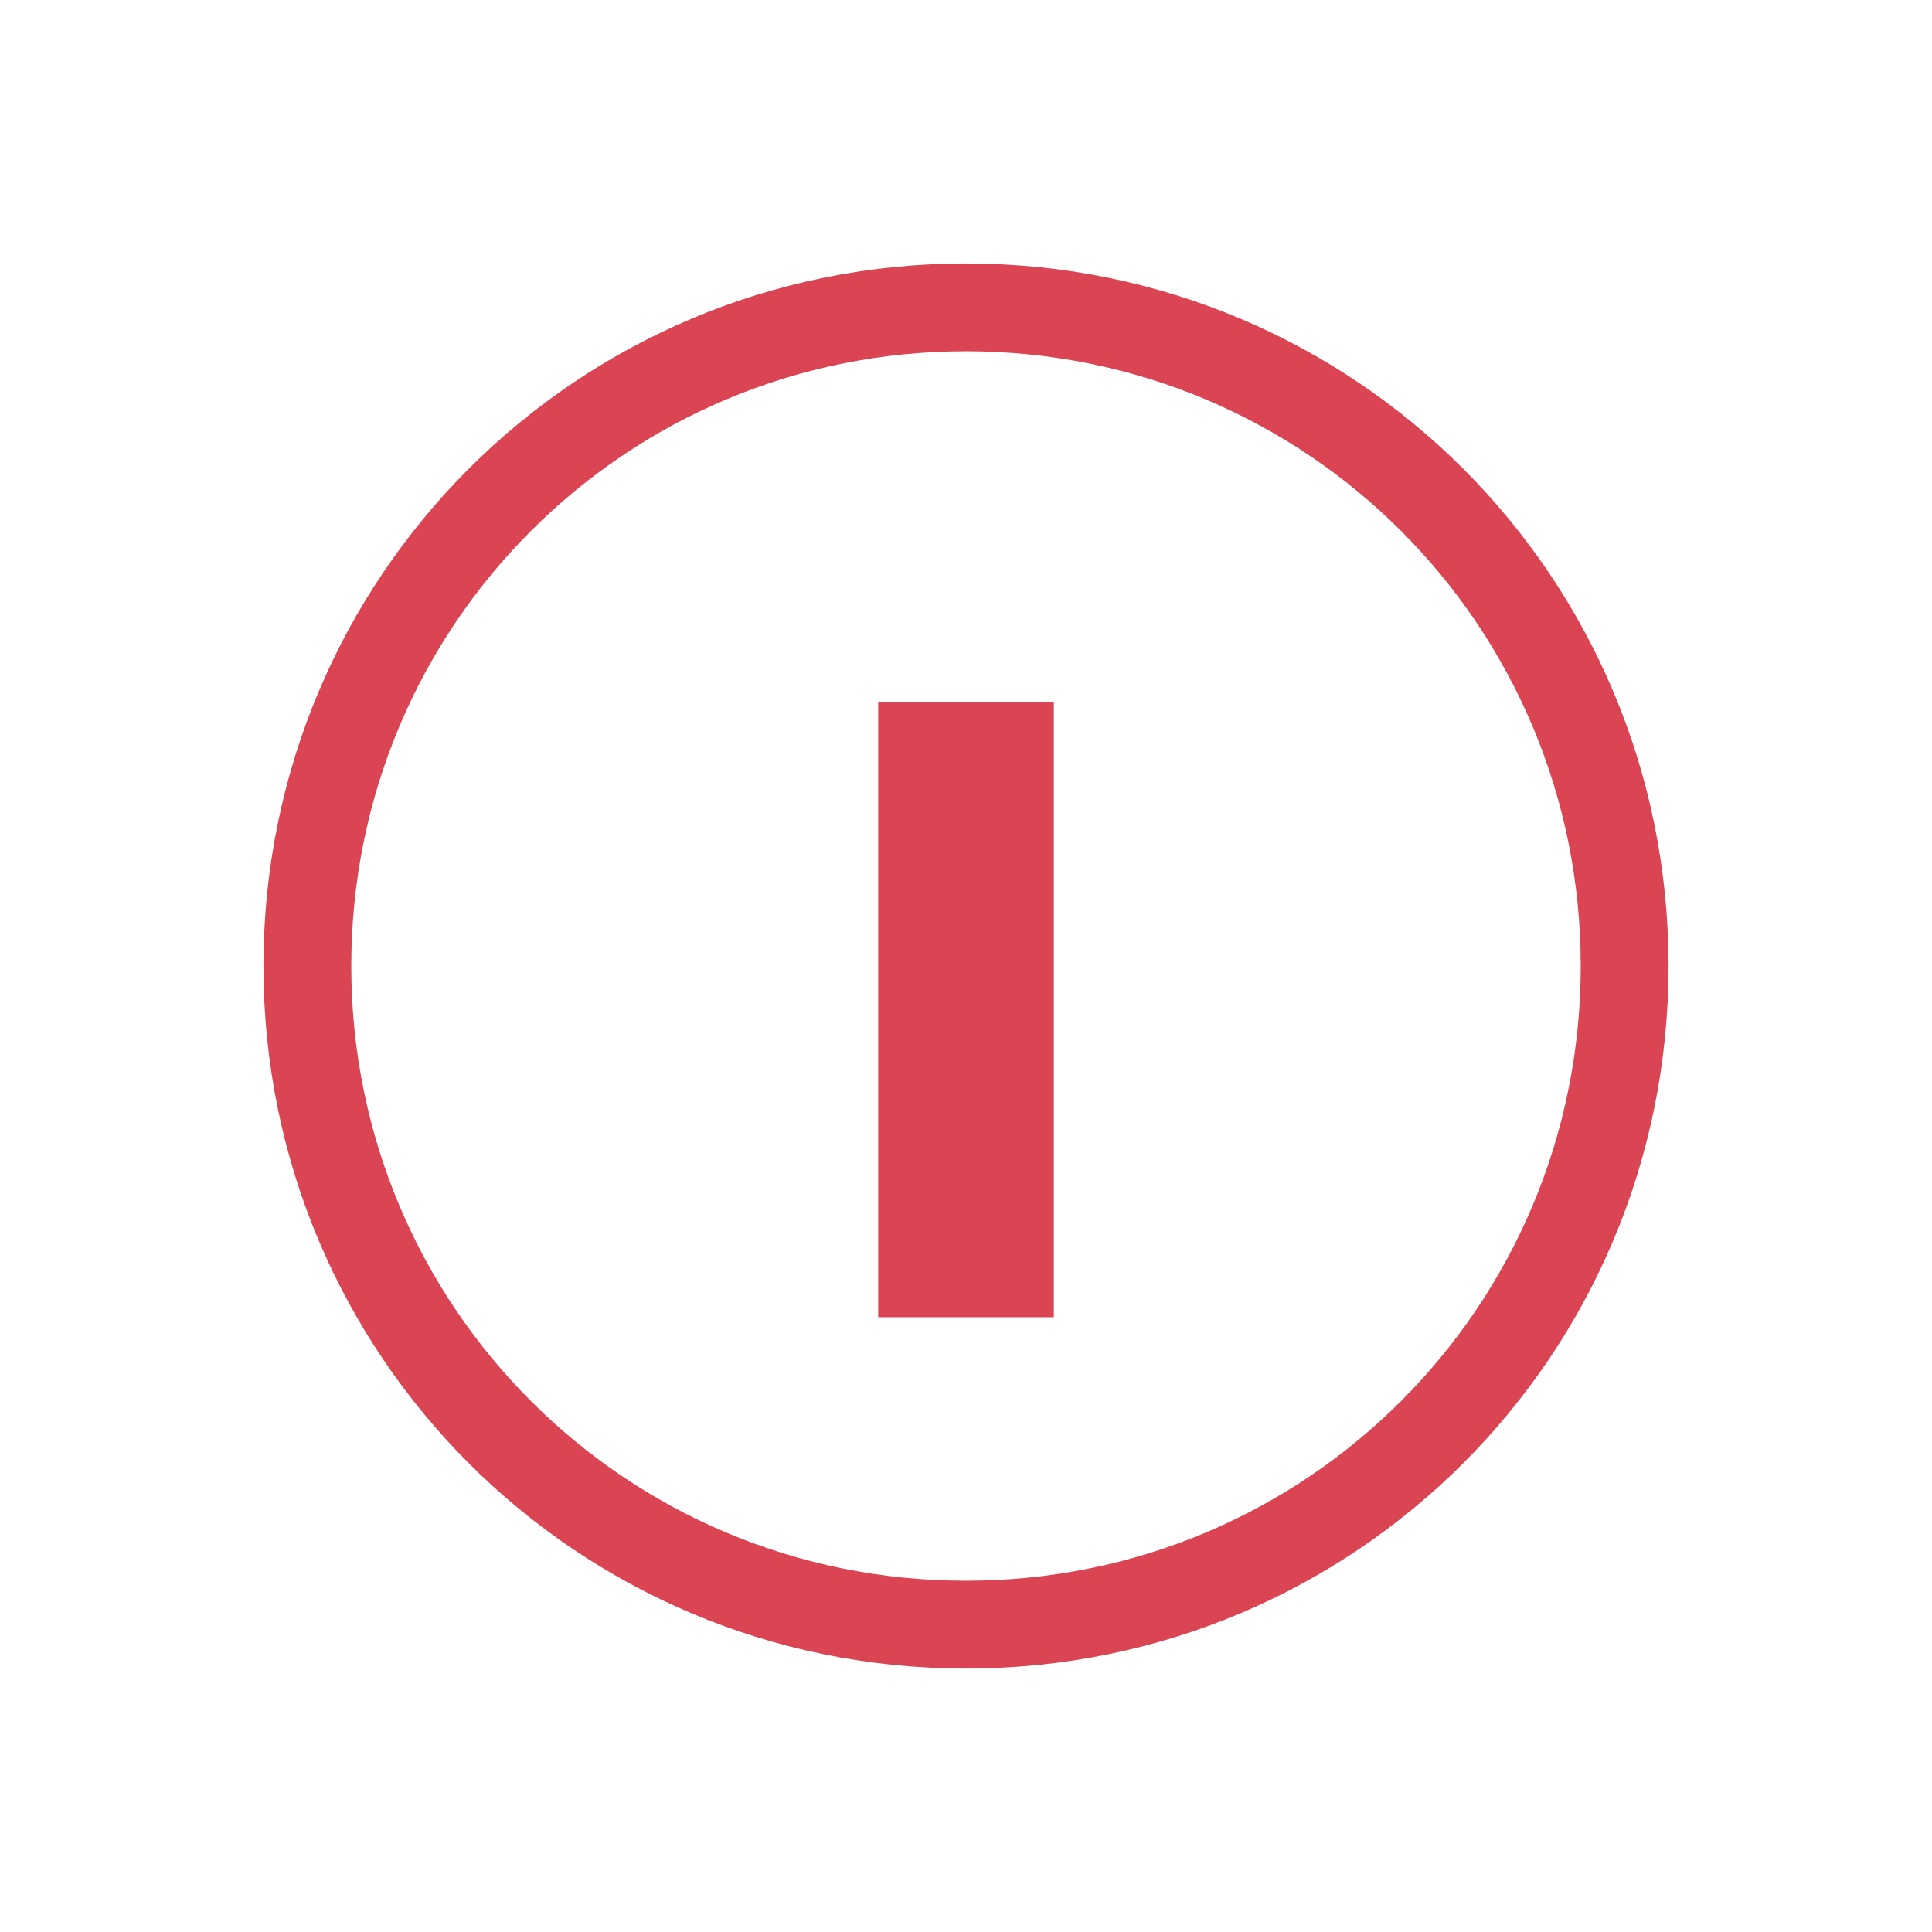
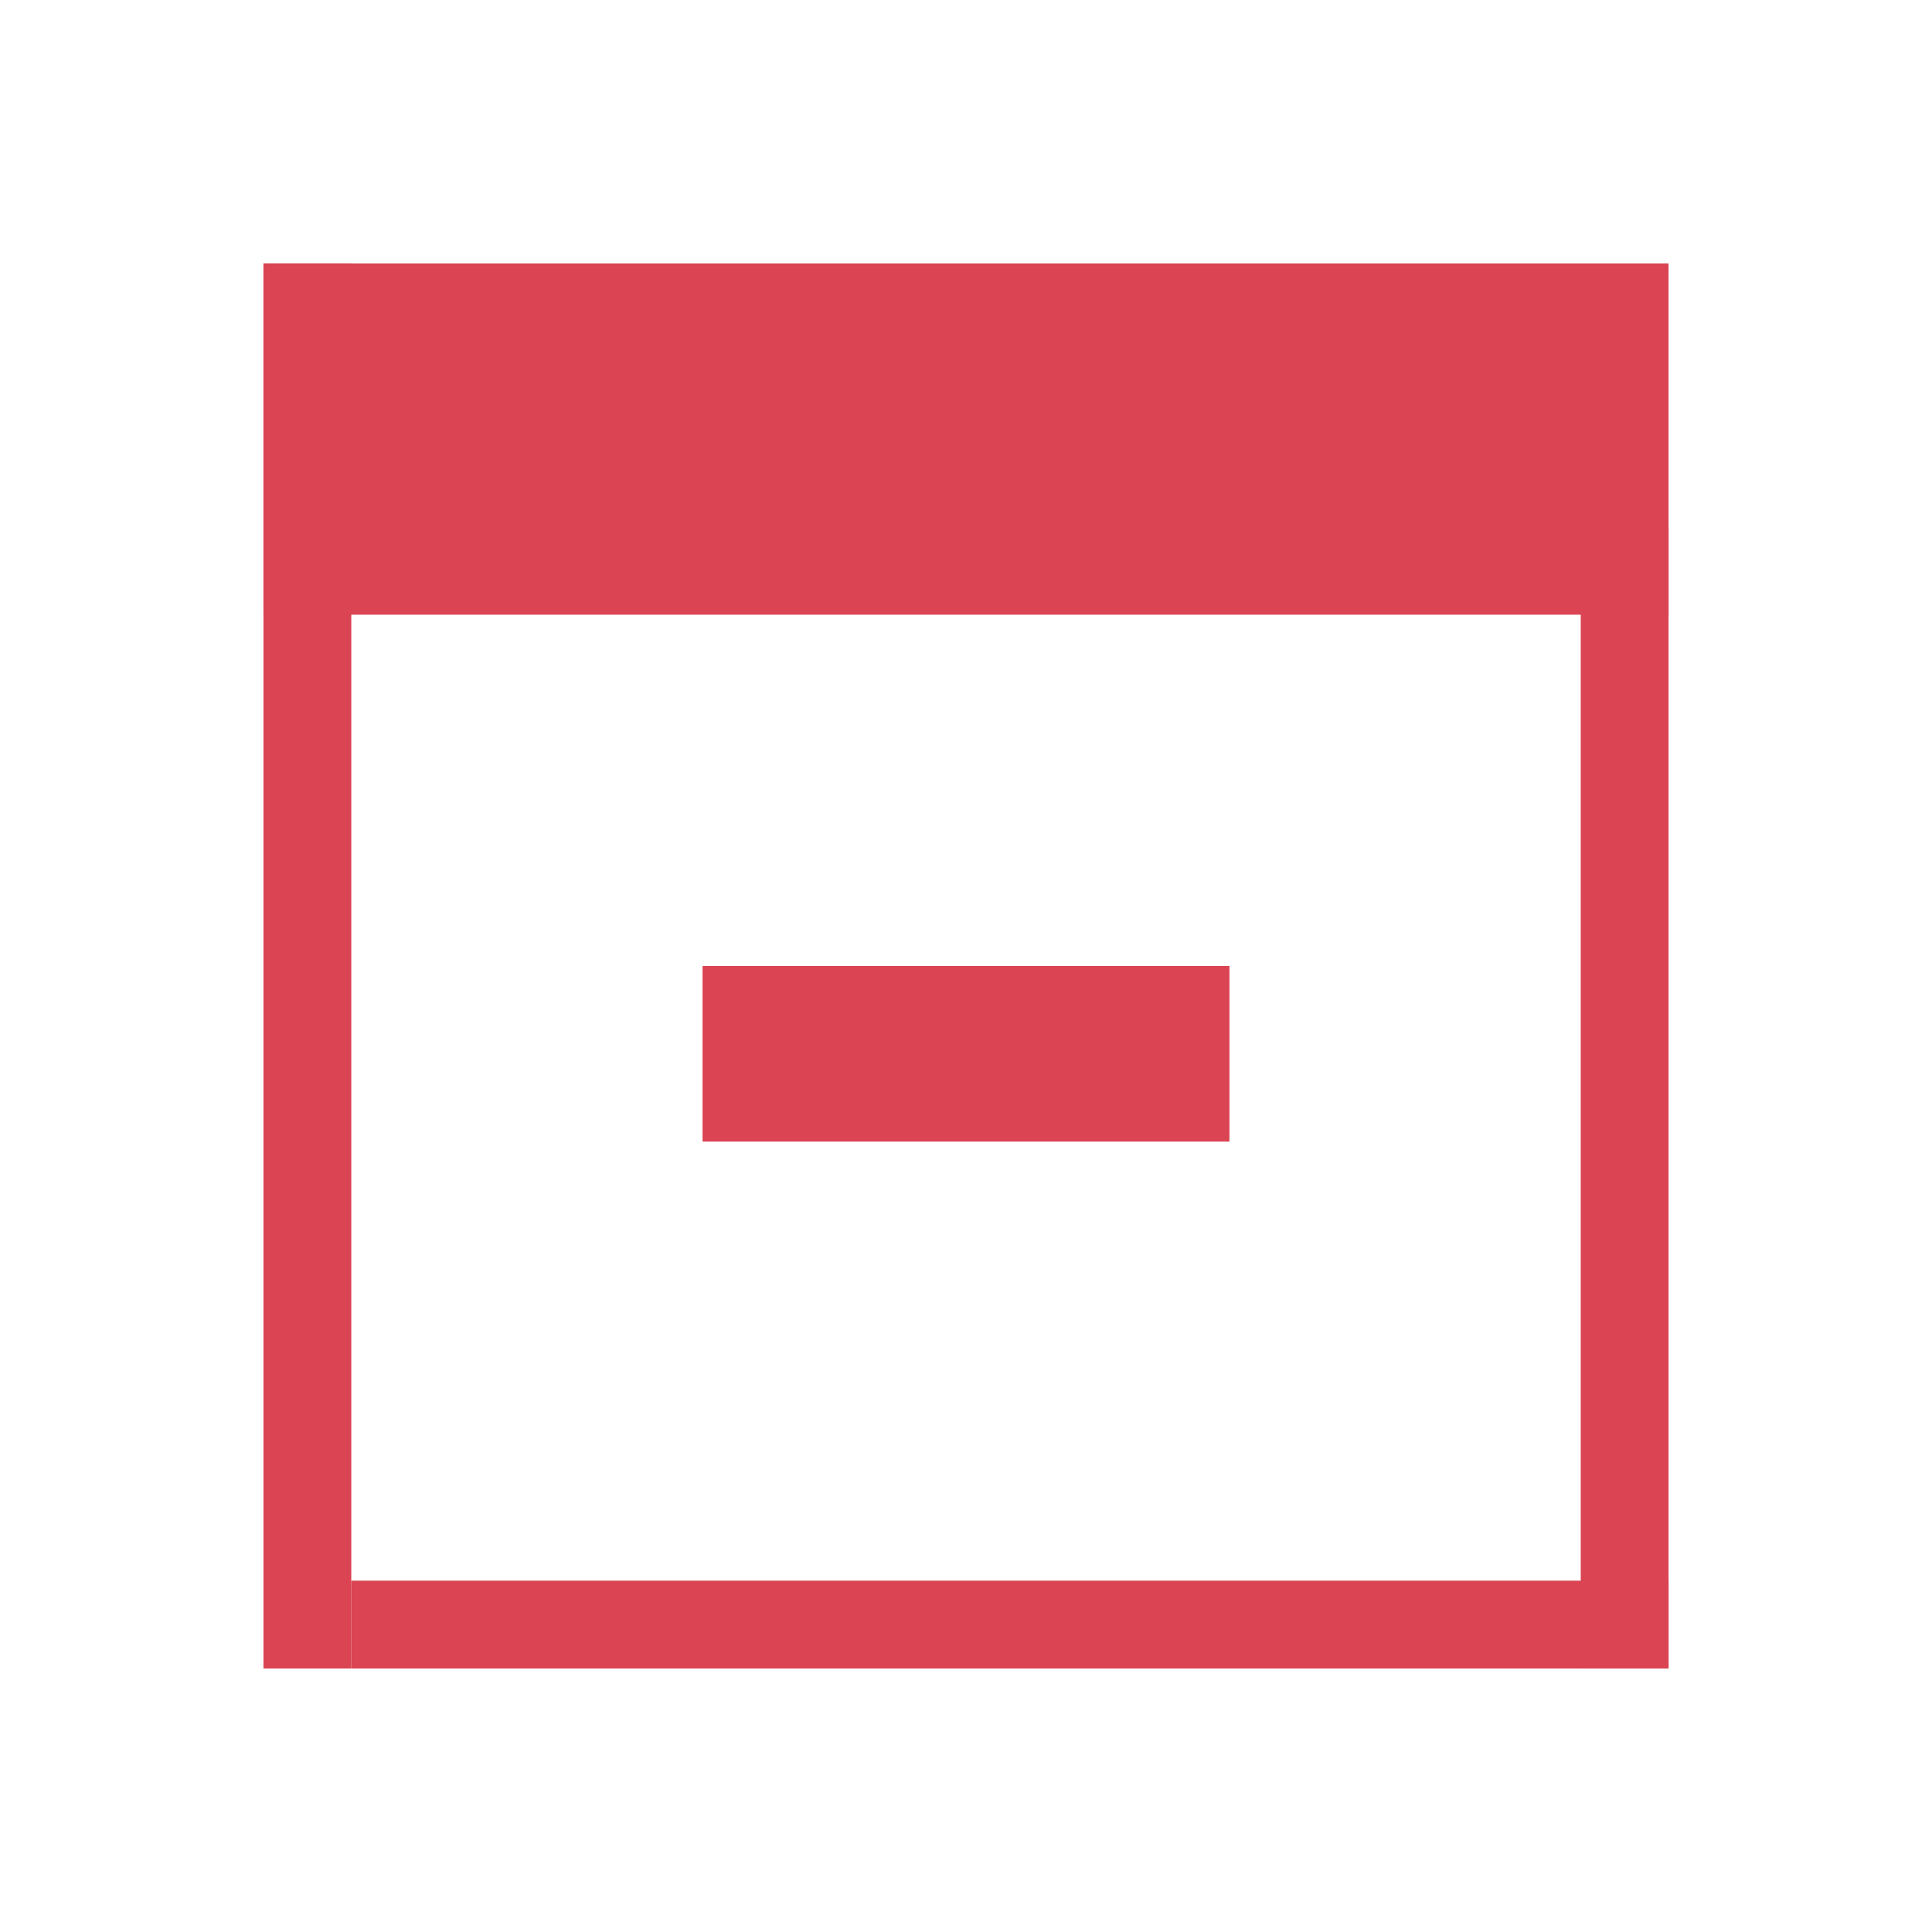
<svg xmlns="http://www.w3.org/2000/svg" width="22" height="22" id="svg3109" version="1.1">
  <defs id="defs3111" />
  <g id="layer1" transform="translate(-534.1429,-579.0765)">
-     <path style="opacity:1;fill:#da4453;fill-opacity:1;stroke:none" d="M 11 3 C 6.568 3 3 6.568 3 11 C 3 15.432 6.568 19 11 19 C 15.432 19 19 15.432 19 11 C 19 6.568 15.432 3 11 3 z M 11 4 C 14.878 4 18 7.122 18 11 C 18 14.878 14.878 18 11 18 C 7.122 18 4 14.878 4 11 C 4 7.122 7.122 4 11 4 z " transform="translate(534.1429,579.0765)" id="rect4136" />
-     <rect style="opacity:1;fill:#da4453;fill-opacity:1;stroke:none" id="rect4141" width="2" height="7" x="544.143" y="587.076" ry="0" />
+     <rect style="opacity:1;fill:#da4453;fill-opacity:1;stroke:none" id="rect4141" width="2" height="6" x="590.076" y="-548.143" ry="0" transform="matrix(0,1,-1,0,0,0)" />
+     <rect style="opacity:1;fill:#da4453;fill-opacity:1;stroke:none" id="rect4109" width="1" height="16" x="537.143" y="582.076" />
+     <rect style="opacity:1;fill:#da4453;fill-opacity:1;stroke:none" id="rect4111" width="16" height="4" x="537.143" y="582.076" />
+     <rect style="opacity:1;fill:#da4453;fill-opacity:1;stroke:none" id="rect4113" width="1" height="13" x="552.143" y="585.076" />
+     <rect style="opacity:1;fill:#da4453;fill-opacity:1;stroke:none" id="rect4115" width="15" height="1" x="538.143" y="597.076" />
  </g>
</svg>
